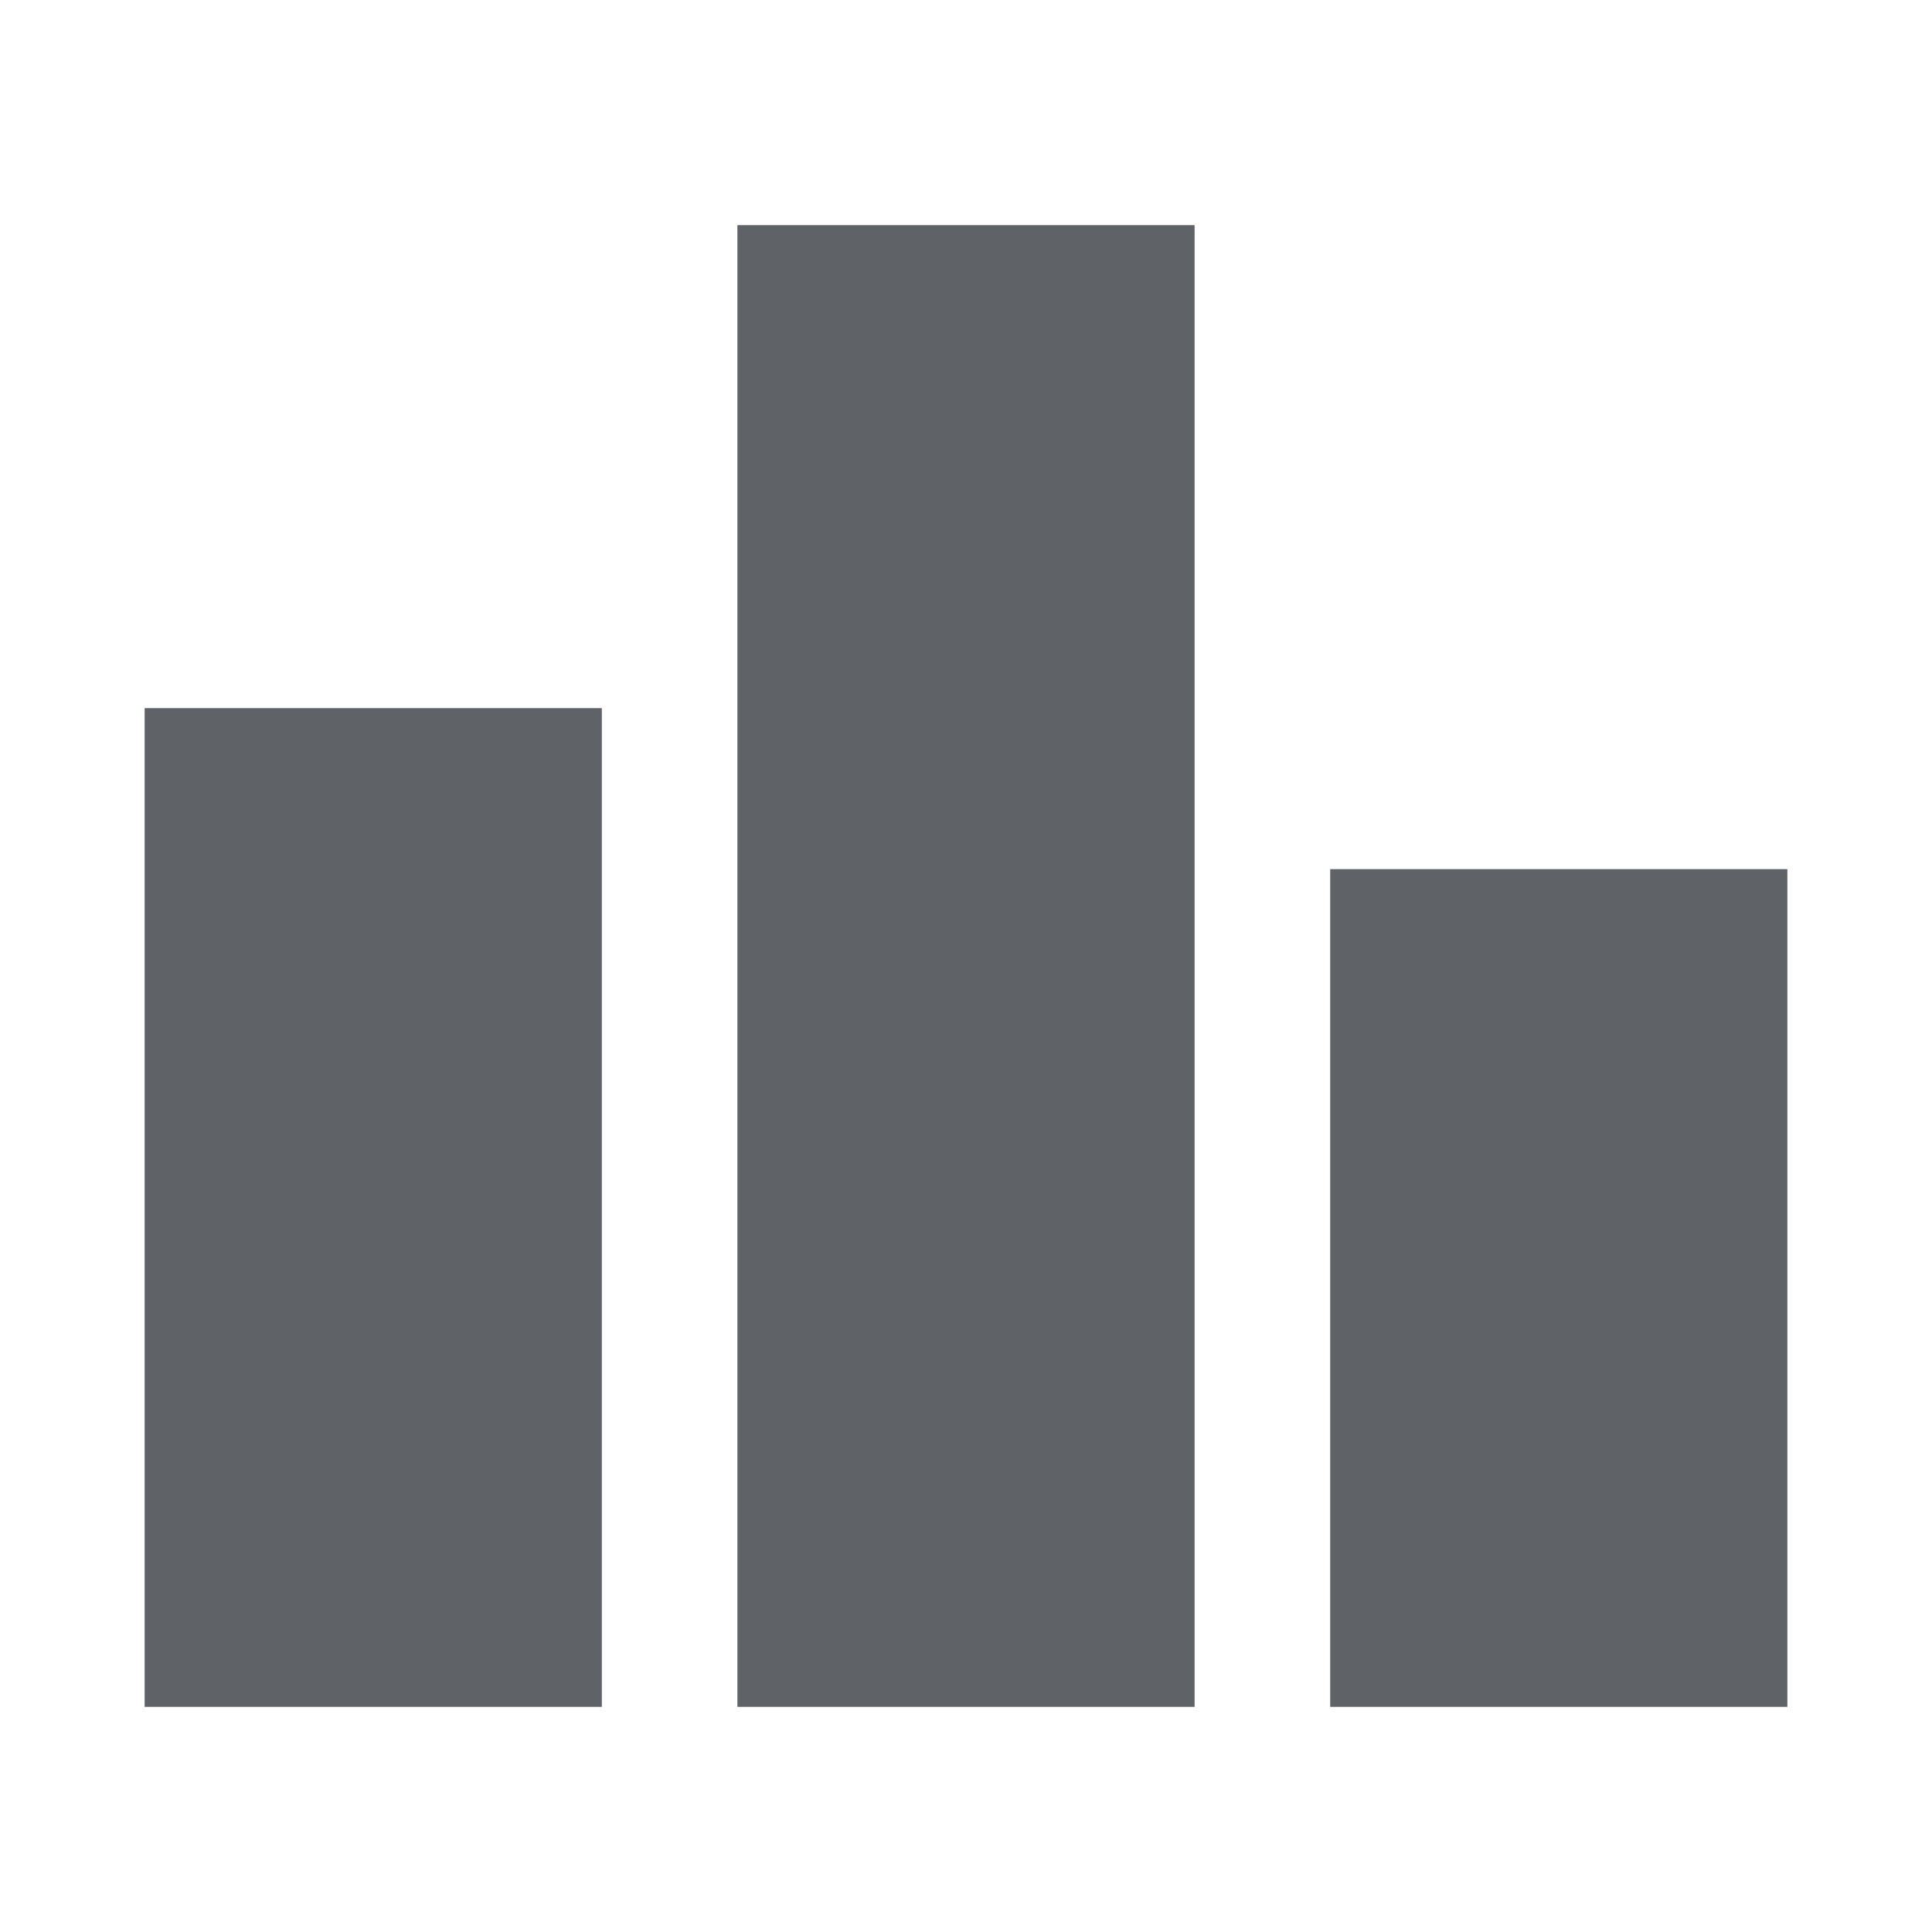
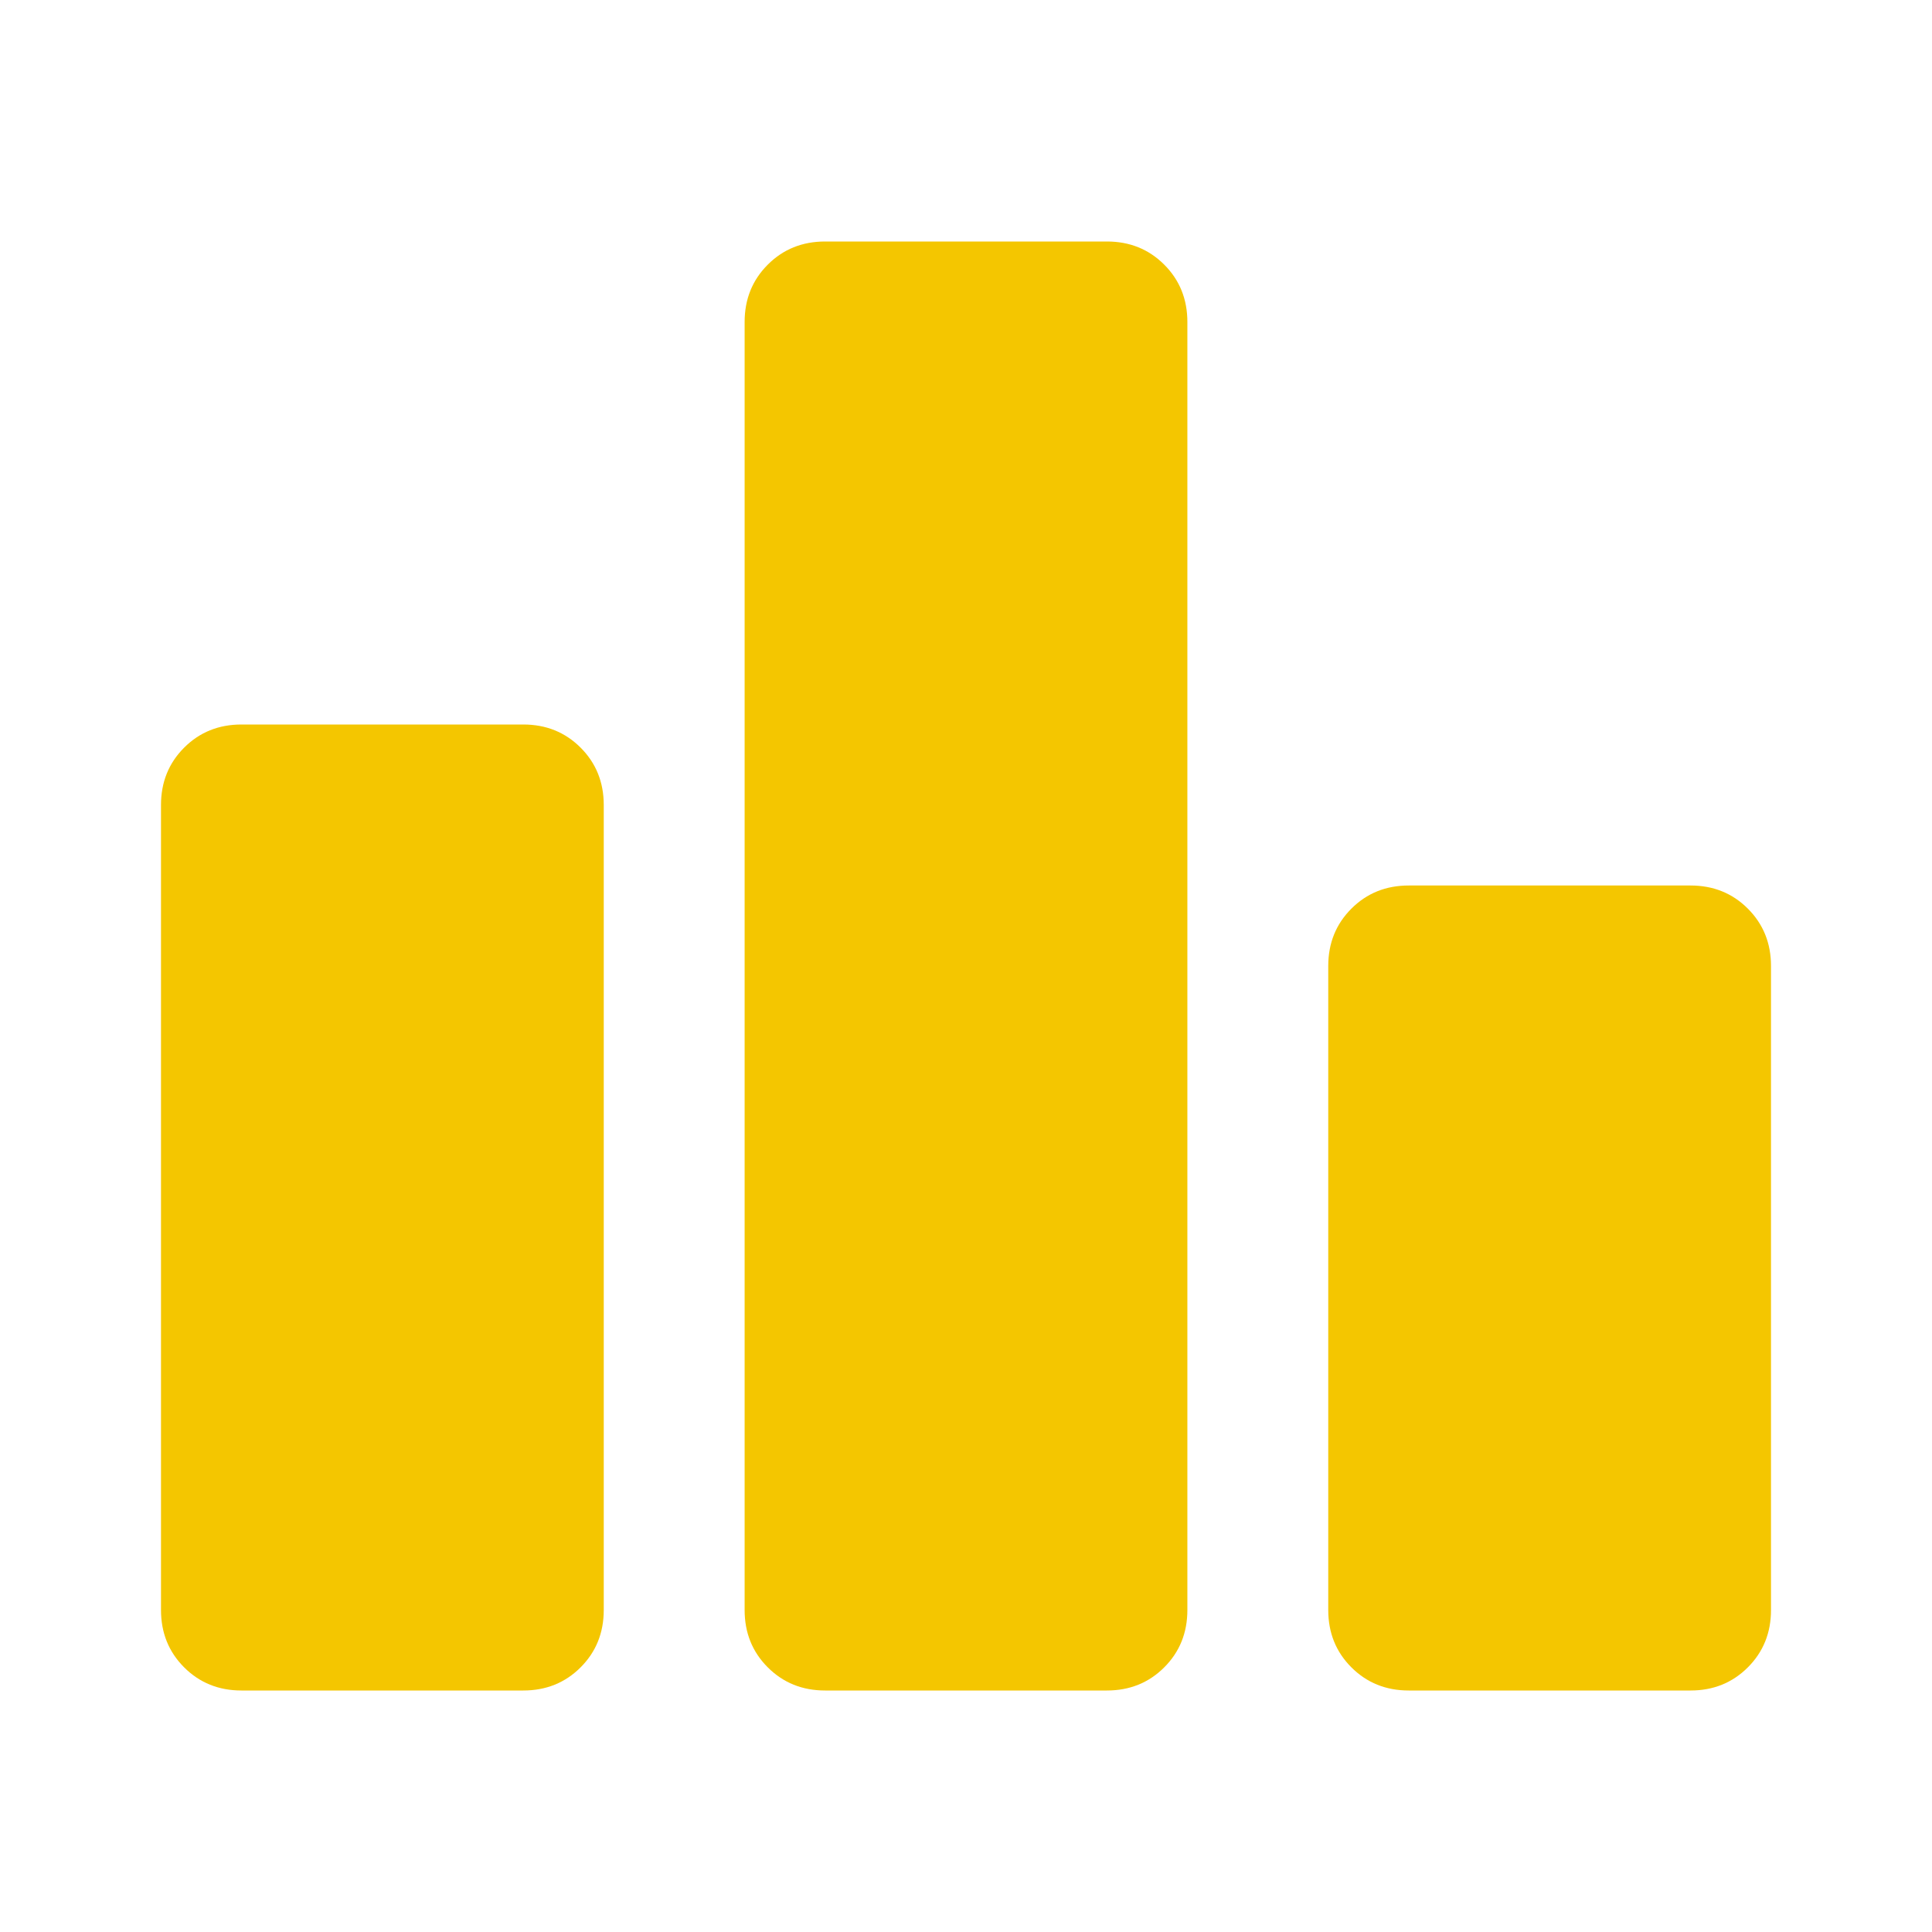
- <svg xmlns="http://www.w3.org/2000/svg" height="24px" viewBox="0 -960 960 960" width="24px" fill="#5f6368">
-   <path d="M71.87-111.87v-496.26h227.17v496.26H71.87Zm294.54 0v-736.26h227.18v736.26H366.41Zm294.55 0v-416.26h227.17v416.26H660.96Z" />
+ <svg xmlns="http://www.w3.org/2000/svg" height="24px" viewBox="0 -960 960 960" width="24px" fill="#F4C600">
+   <path d="M120-120q-17 0-28.5-11.5T80-160v-400q0-17 11.5-28.5T120-600h140q17 0 28.5 11.5T300-560v400q0 17-11.5 28.5T260-120H120Zm290 0q-17 0-28.5-11.5T370-160v-640q0-17 11.5-28.5T410-840h140q17 0 28.5 11.5T590-800v640q0 17-11.5 28.5T550-120H410Zm290 0q-17 0-28.5-11.5T660-160v-320q0-17 11.5-28.5T700-520h140q17 0 28.5 11.5T880-480v320q0 17-11.5 28.5T840-120H700Z" />
</svg>
